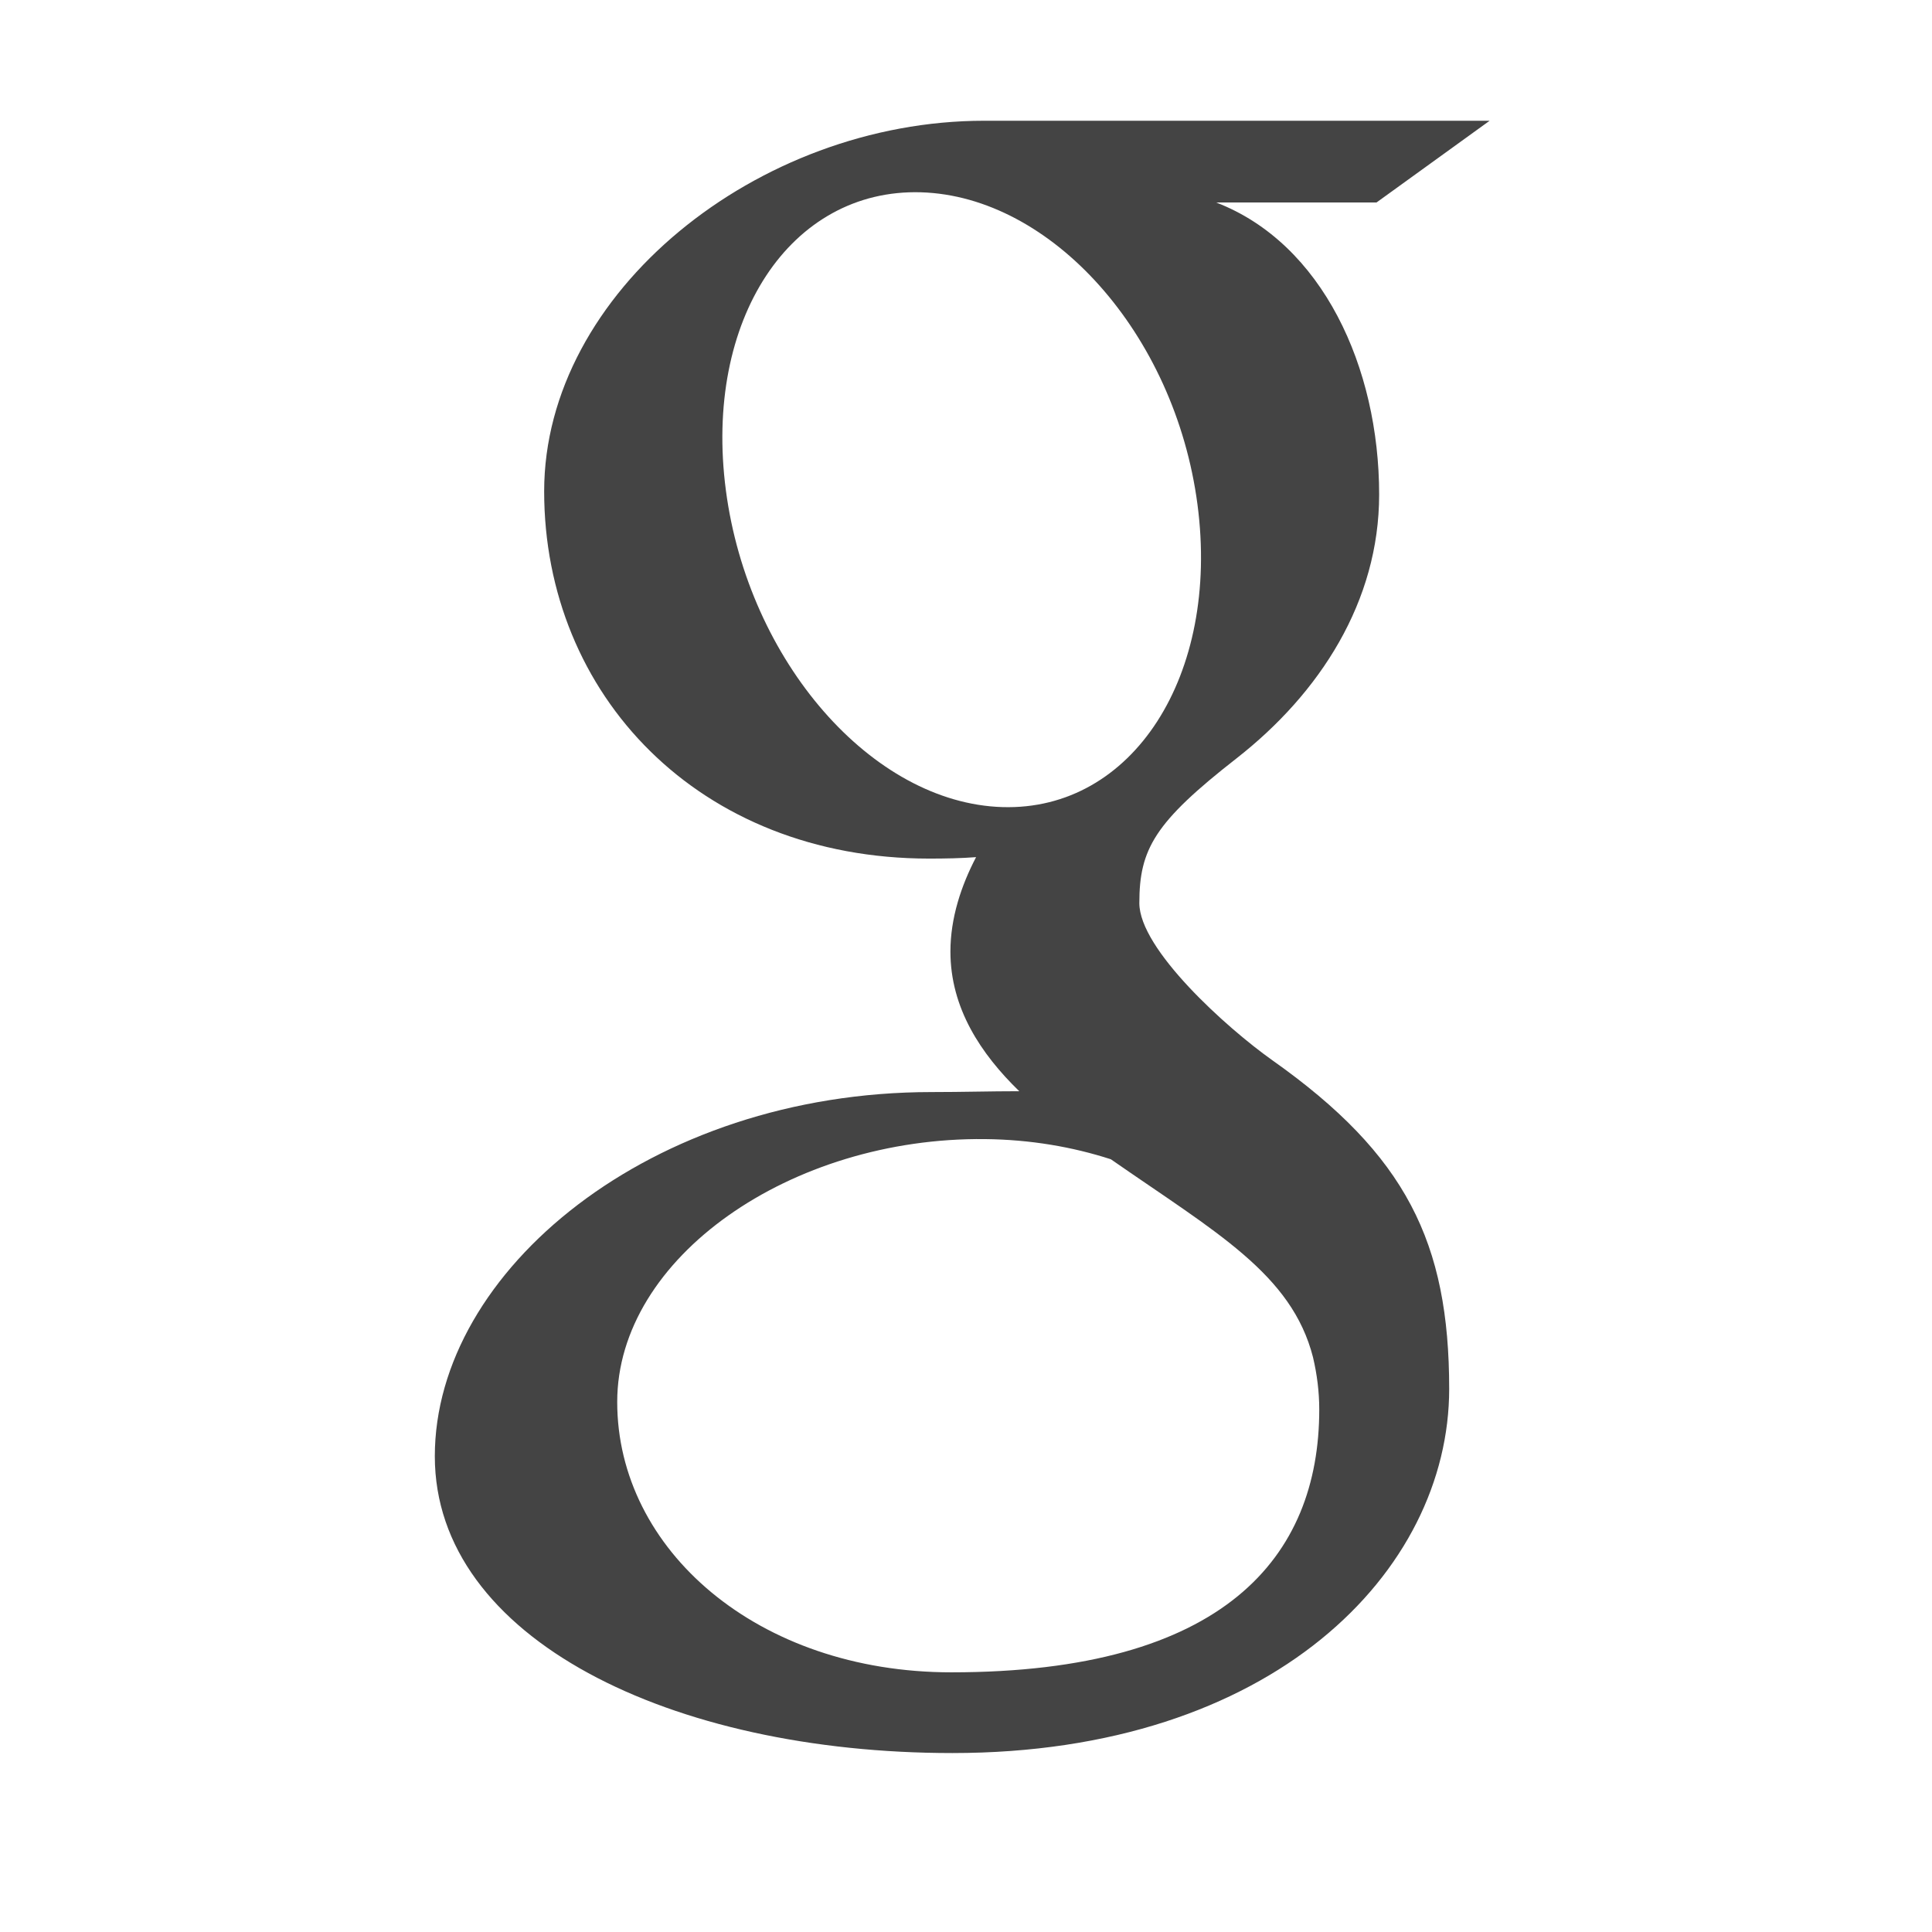
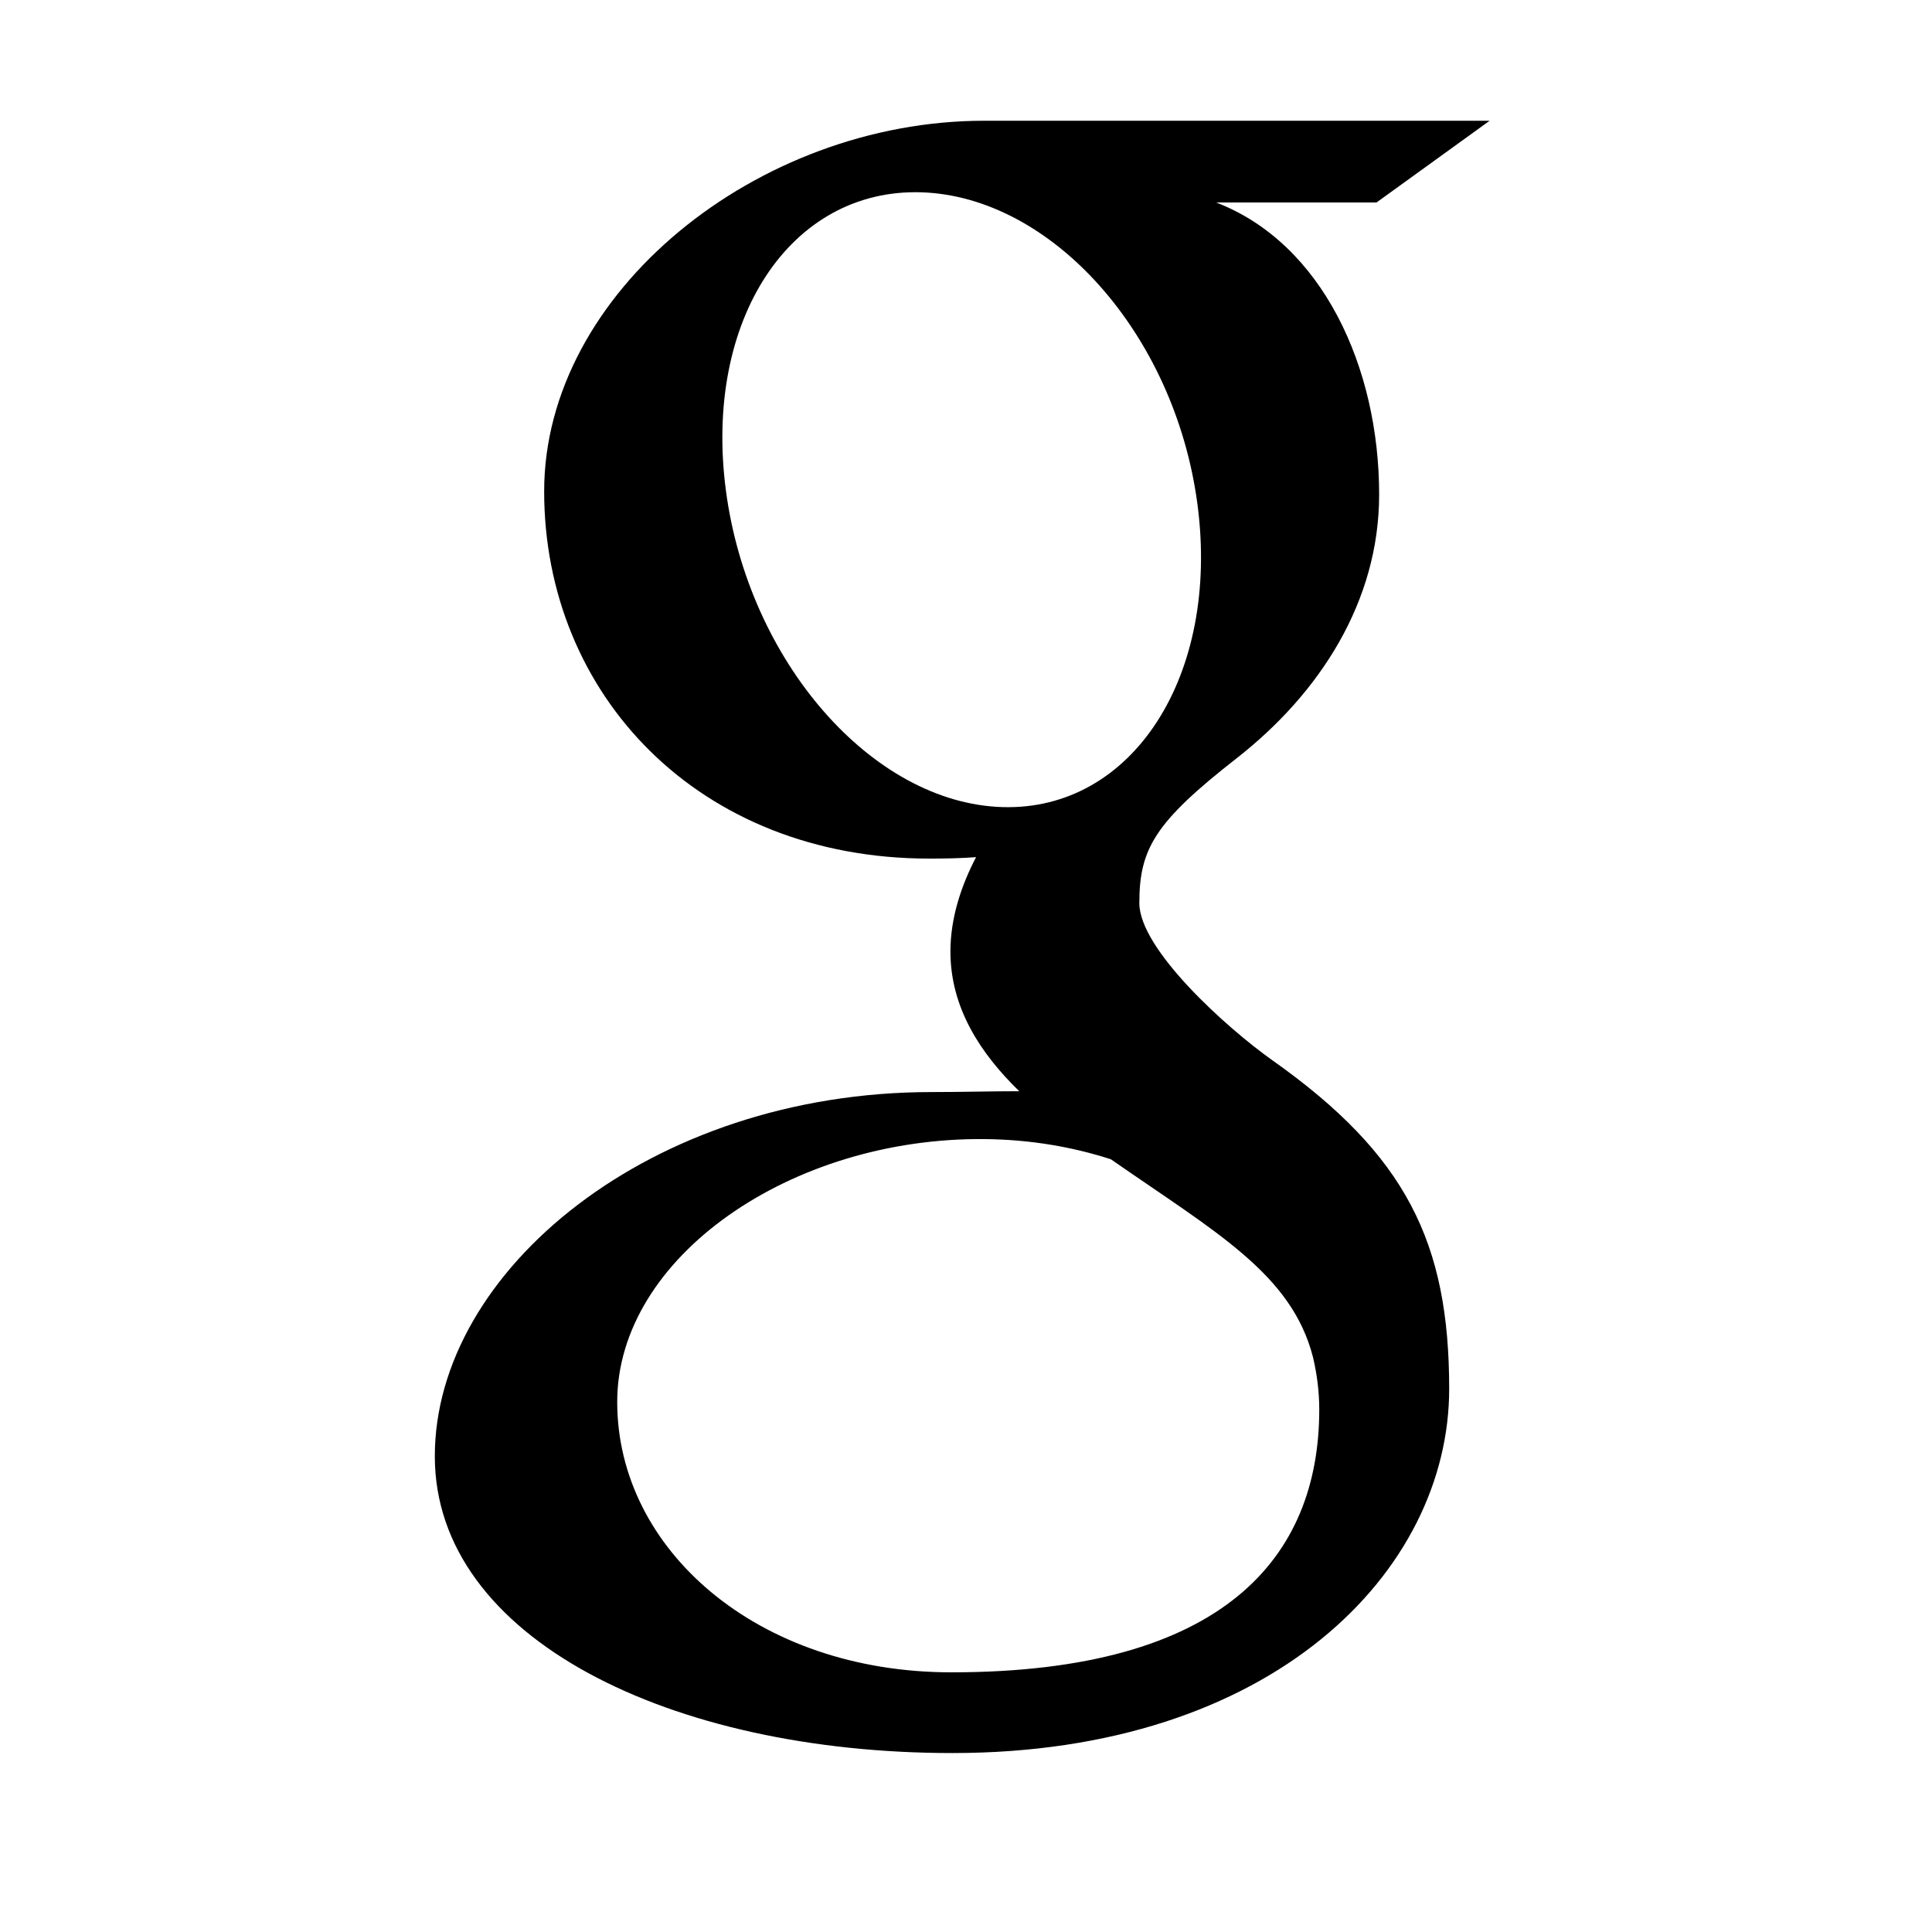
<svg xmlns="http://www.w3.org/2000/svg" version="1.1" width="32" height="32" viewBox="0 0 32 32">
-   <path d="M24.673 2c0 0-6.28 0-8.373 0-3.754 0-7.287 2.844-7.287 6.138 0 3.366 2.559 6.083 6.378 6.083 0.266 0 0.524-0.005 0.776-0.024-0.248 0.475-0.425 1.009-0.425 1.564 0 0.936 0.503 1.694 1.14 2.313-0.481 0-0.945 0.014-1.452 0.014-4.649-0-8.228 2.961-8.228 6.032 0 3.024 3.923 4.916 8.573 4.916 5.301 0 8.228-3.008 8.228-6.032 0-2.425-0.715-3.877-2.928-5.442-0.757-0.536-2.204-1.839-2.204-2.604 0-0.897 0.256-1.34 1.607-2.395 1.385-1.082 2.365-2.603 2.365-4.372 0-2.106-0.938-4.159-2.699-4.837h2.655l1.874-1.354zM21.748 22.483c0.066 0.28 0.103 0.569 0.103 0.863 0 2.444-1.575 4.353-6.093 4.353-3.214 0-5.535-2.035-5.535-4.478 0-2.395 2.879-4.389 6.093-4.354 0.75 0.008 1.449 0.129 2.083 0.334 1.745 1.213 2.996 1.899 3.349 3.281zM16.603 13.368c-2.157-0.065-4.207-2.413-4.58-5.246s1.074-5.001 3.231-4.937c2.157 0.065 4.207 2.338 4.58 5.171s-1.075 5.077-3.231 5.012z" fill="#444444" />
+   <path d="M24.673 2c0 0-6.28 0-8.373 0-3.754 0-7.287 2.844-7.287 6.138 0 3.366 2.559 6.083 6.378 6.083 0.266 0 0.524-0.005 0.776-0.024-0.248 0.475-0.425 1.009-0.425 1.564 0 0.936 0.503 1.694 1.14 2.313-0.481 0-0.945 0.014-1.452 0.014-4.649-0-8.228 2.961-8.228 6.032 0 3.024 3.923 4.916 8.573 4.916 5.301 0 8.228-3.008 8.228-6.032 0-2.425-0.715-3.877-2.928-5.442-0.757-0.536-2.204-1.839-2.204-2.604 0-0.897 0.256-1.34 1.607-2.395 1.385-1.082 2.365-2.603 2.365-4.372 0-2.106-0.938-4.159-2.699-4.837h2.655l1.874-1.354zM21.748 22.483c0.066 0.28 0.103 0.569 0.103 0.863 0 2.444-1.575 4.353-6.093 4.353-3.214 0-5.535-2.035-5.535-4.478 0-2.395 2.879-4.389 6.093-4.354 0.75 0.008 1.449 0.129 2.083 0.334 1.745 1.213 2.996 1.899 3.349 3.281zM16.603 13.368c-2.157-0.065-4.207-2.413-4.58-5.246s1.074-5.001 3.231-4.937c2.157 0.065 4.207 2.338 4.58 5.171s-1.075 5.077-3.231 5.012z" id="google" />
</svg>
